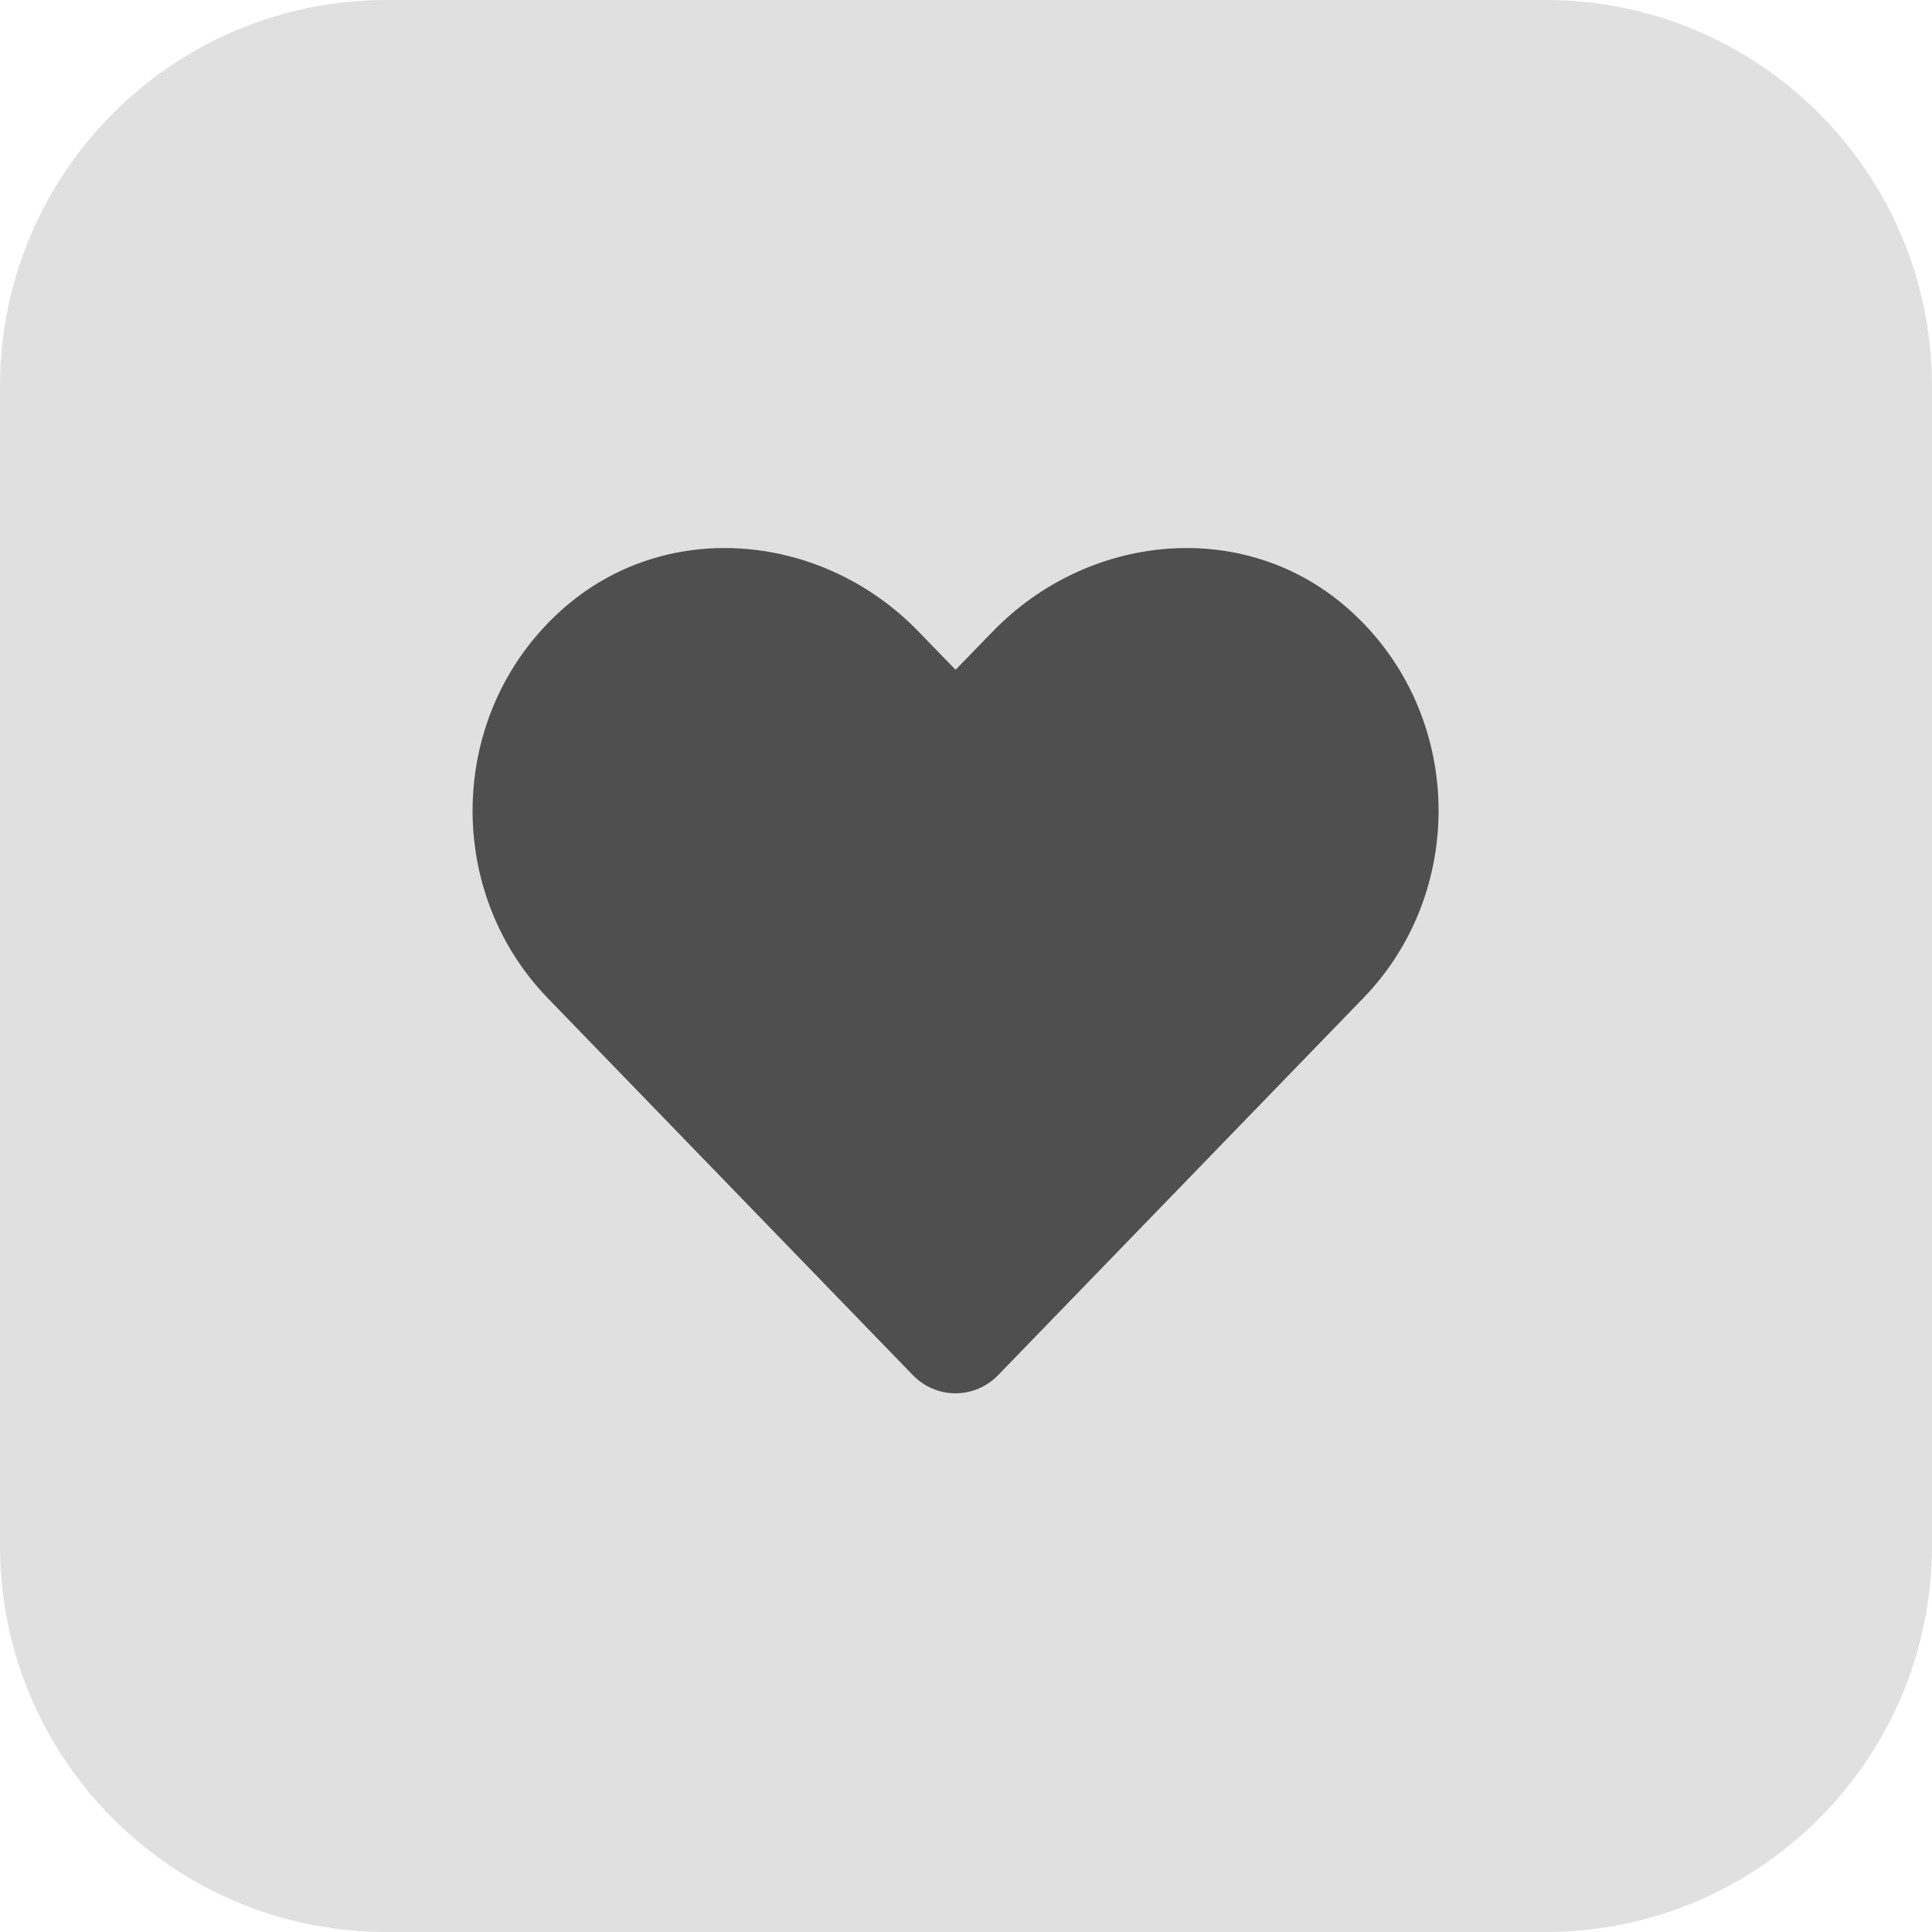
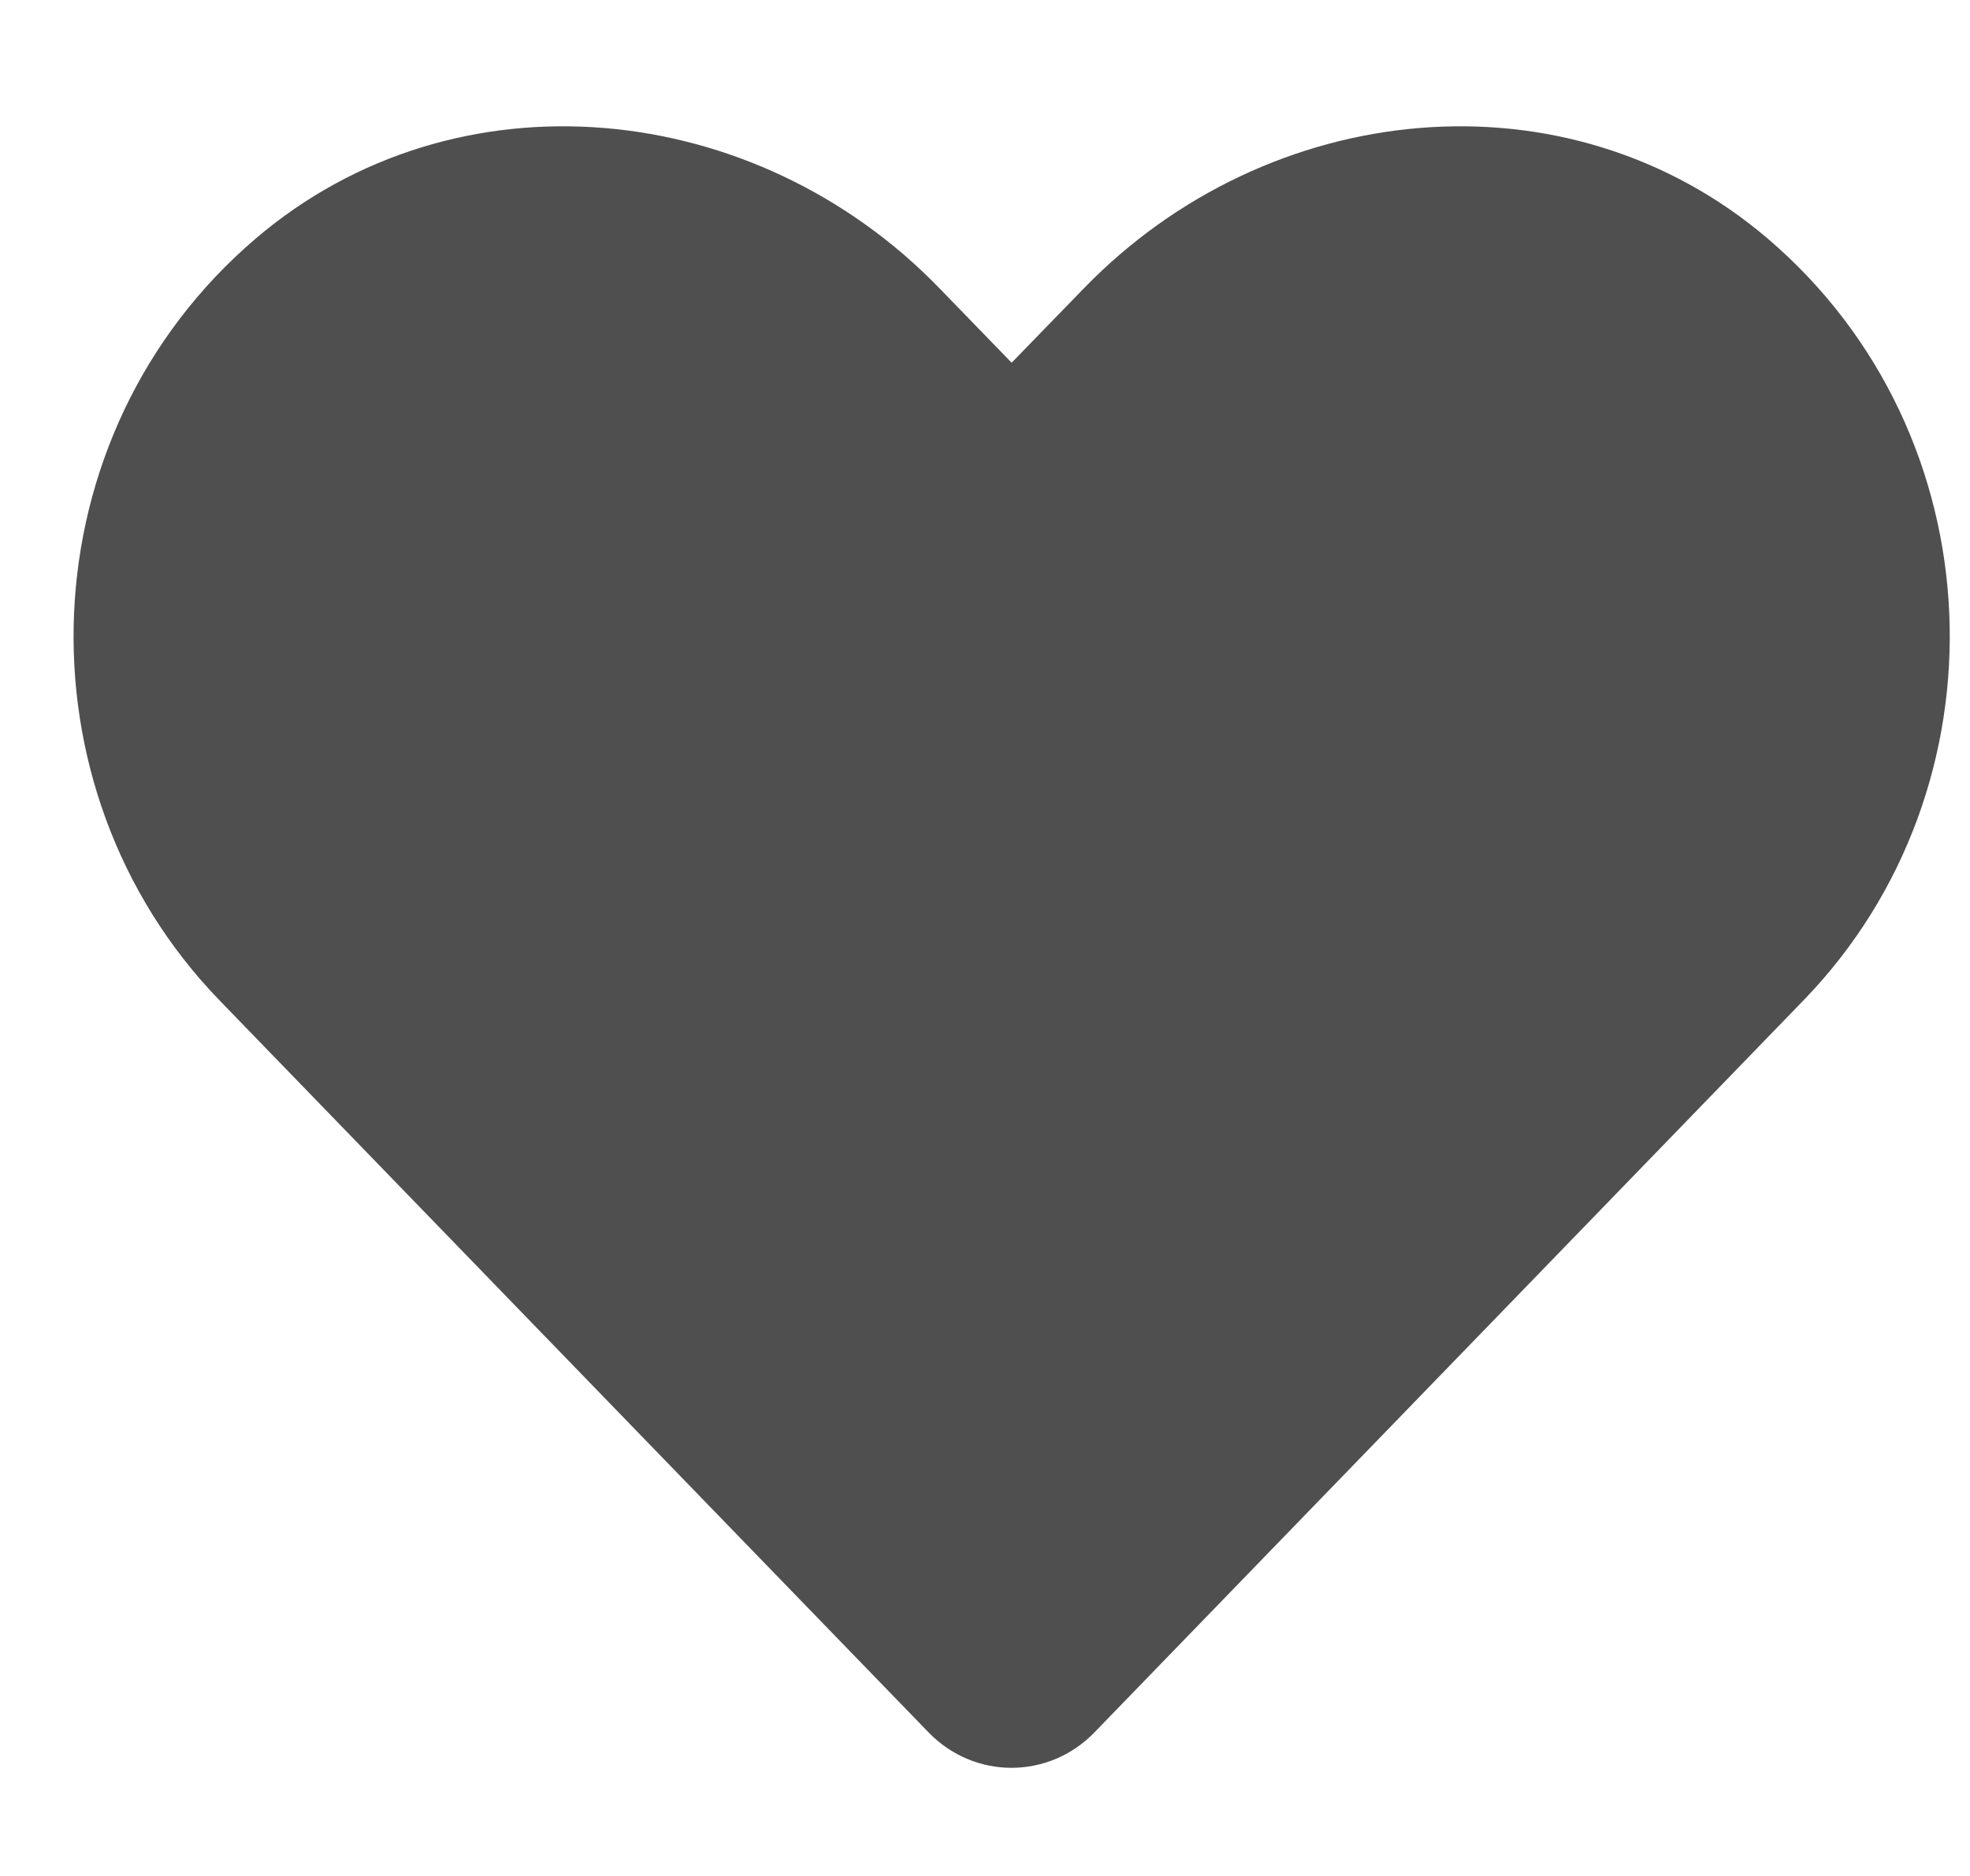
- <svg xmlns="http://www.w3.org/2000/svg" width="40" height="40" viewBox="0 0 40 40" fill="none">
-   <rect width="40" height="40" rx="8" fill="#E0E0E0" />
-   <path d="M27.843 12.543C25.702 10.719 22.519 11.047 20.554 13.074L19.784 13.867L19.015 13.074C17.054 11.047 13.866 10.719 11.726 12.543C9.273 14.637 9.144 18.395 11.339 20.664L18.898 28.469C19.386 28.973 20.179 28.973 20.667 28.469L28.226 20.664C30.425 18.395 30.296 14.637 27.843 12.543Z" fill="#4F4F4F" />
+ <svg xmlns="http://www.w3.org/2000/svg" width="21" height="20" viewBox="0 0 21 20" fill="none">
+   <path d="M18.843 2.543C16.702 0.719 13.519 1.047 11.554 3.074L10.784 3.867L10.015 3.074C8.054 1.047 4.866 0.719 2.726 2.543C0.273 4.637 0.144 8.395 2.339 10.664L9.898 18.469C10.386 18.973 11.179 18.973 11.667 18.469L19.226 10.664C21.425 8.395 21.296 4.637 18.843 2.543Z" fill="#4F4F4F" />
</svg>
